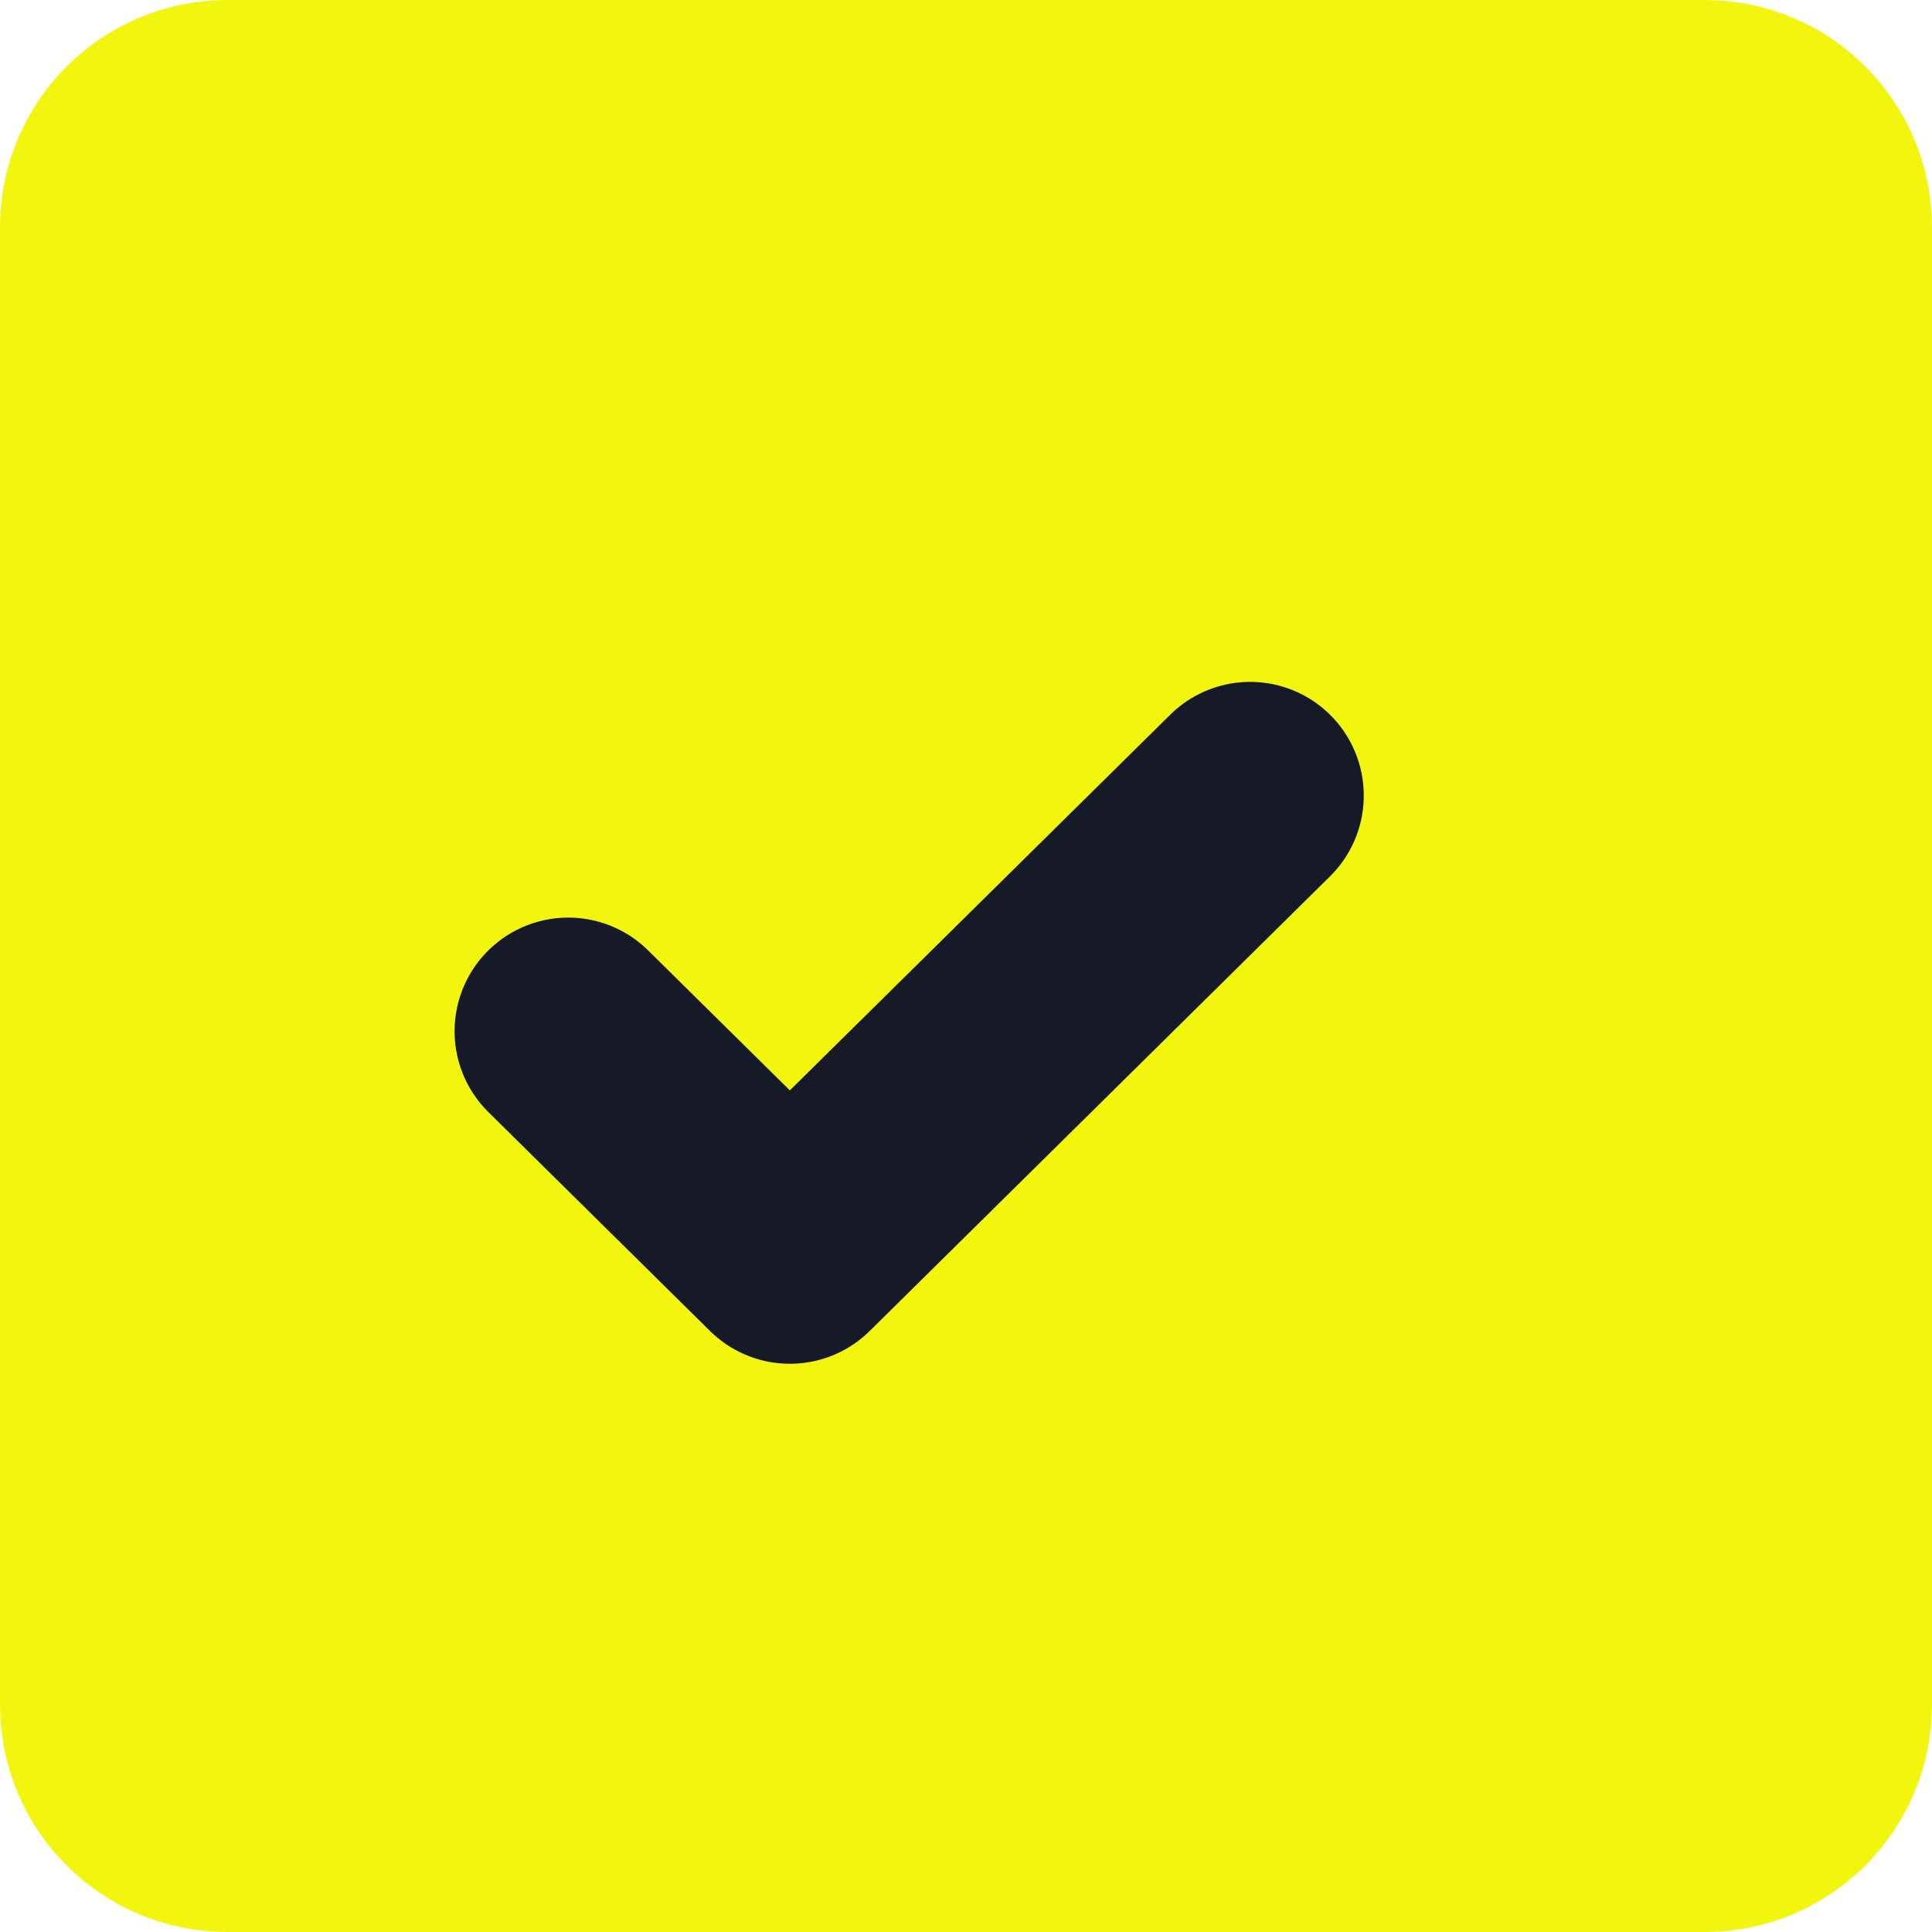
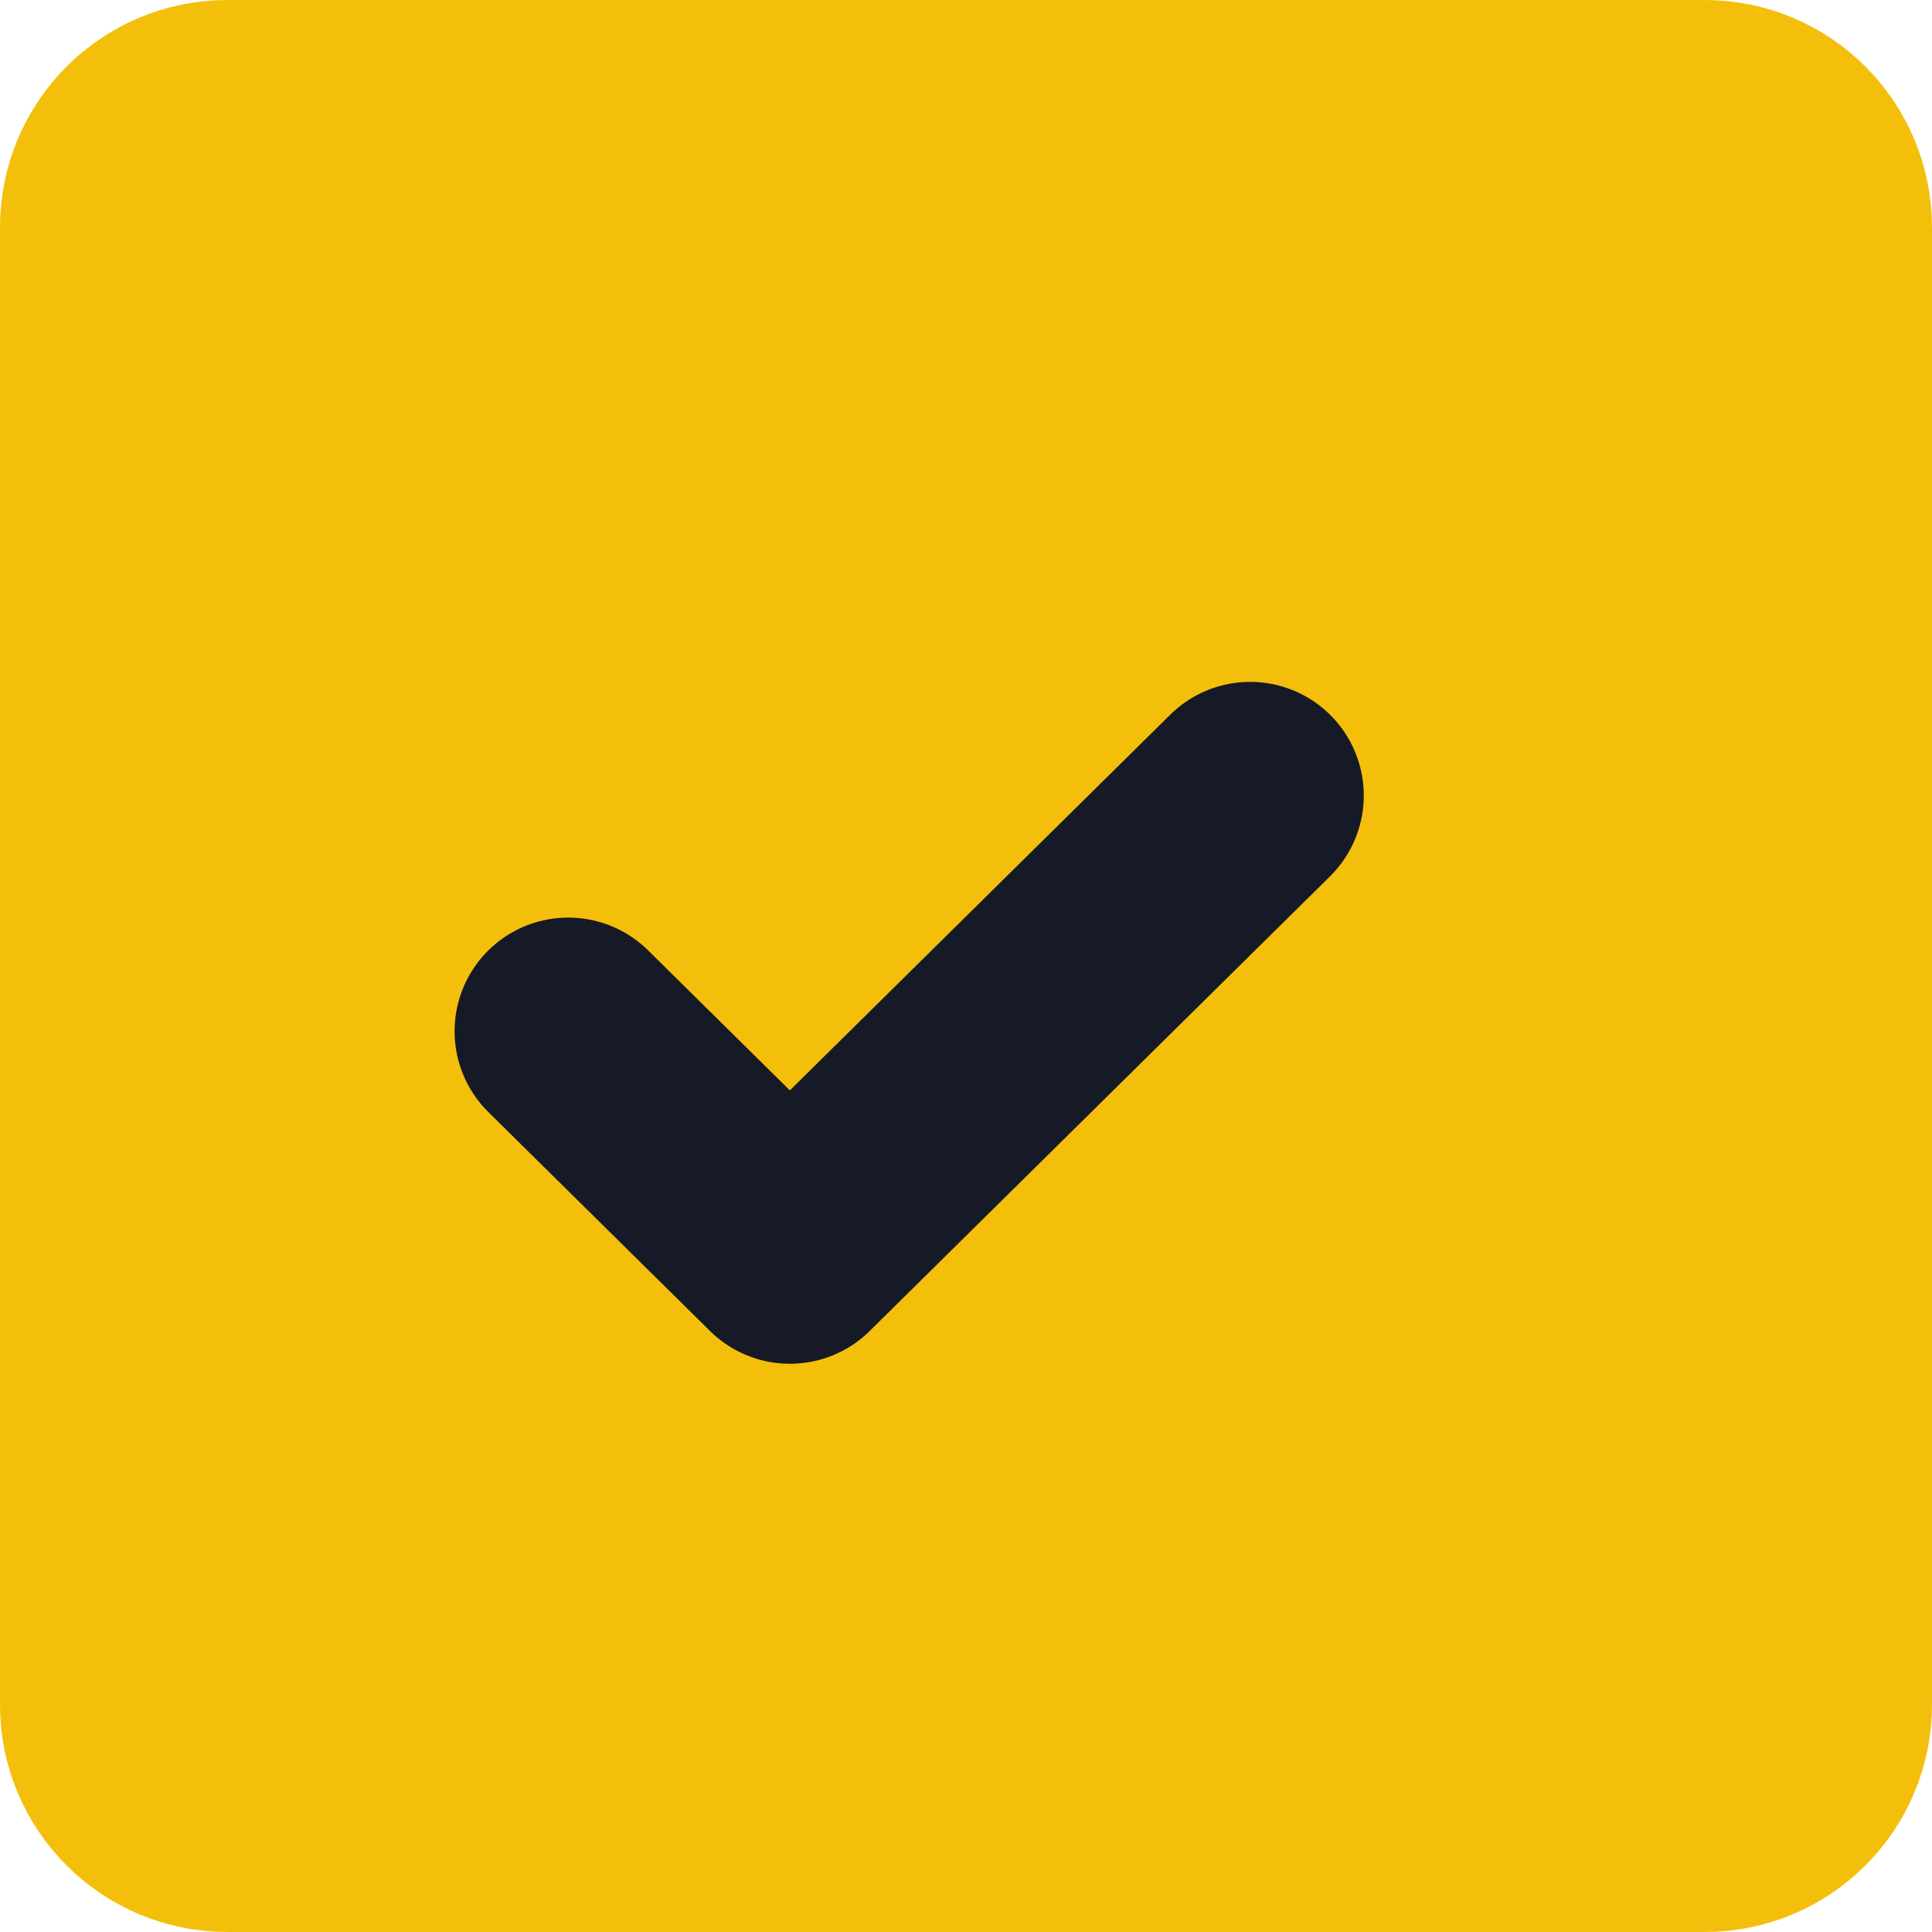
<svg xmlns="http://www.w3.org/2000/svg" width="17" height="17" viewBox="0 0 17 17" fill="none">
-   <rect x="0.5" y="0.5" width="16" height="16" rx="1.5" fill="#F2F60F" stroke="#F2F60F" />
+   <rect x="0.5" y="0.5" width="16" height="16" rx="1.5" fill="#F3BF0B" stroke="#F3BF0B" />
  <path d="M5 9.074L6.95 11L11 7" stroke="#151A26" stroke-width="2" stroke-linecap="round" stroke-linejoin="round" />
</svg>
